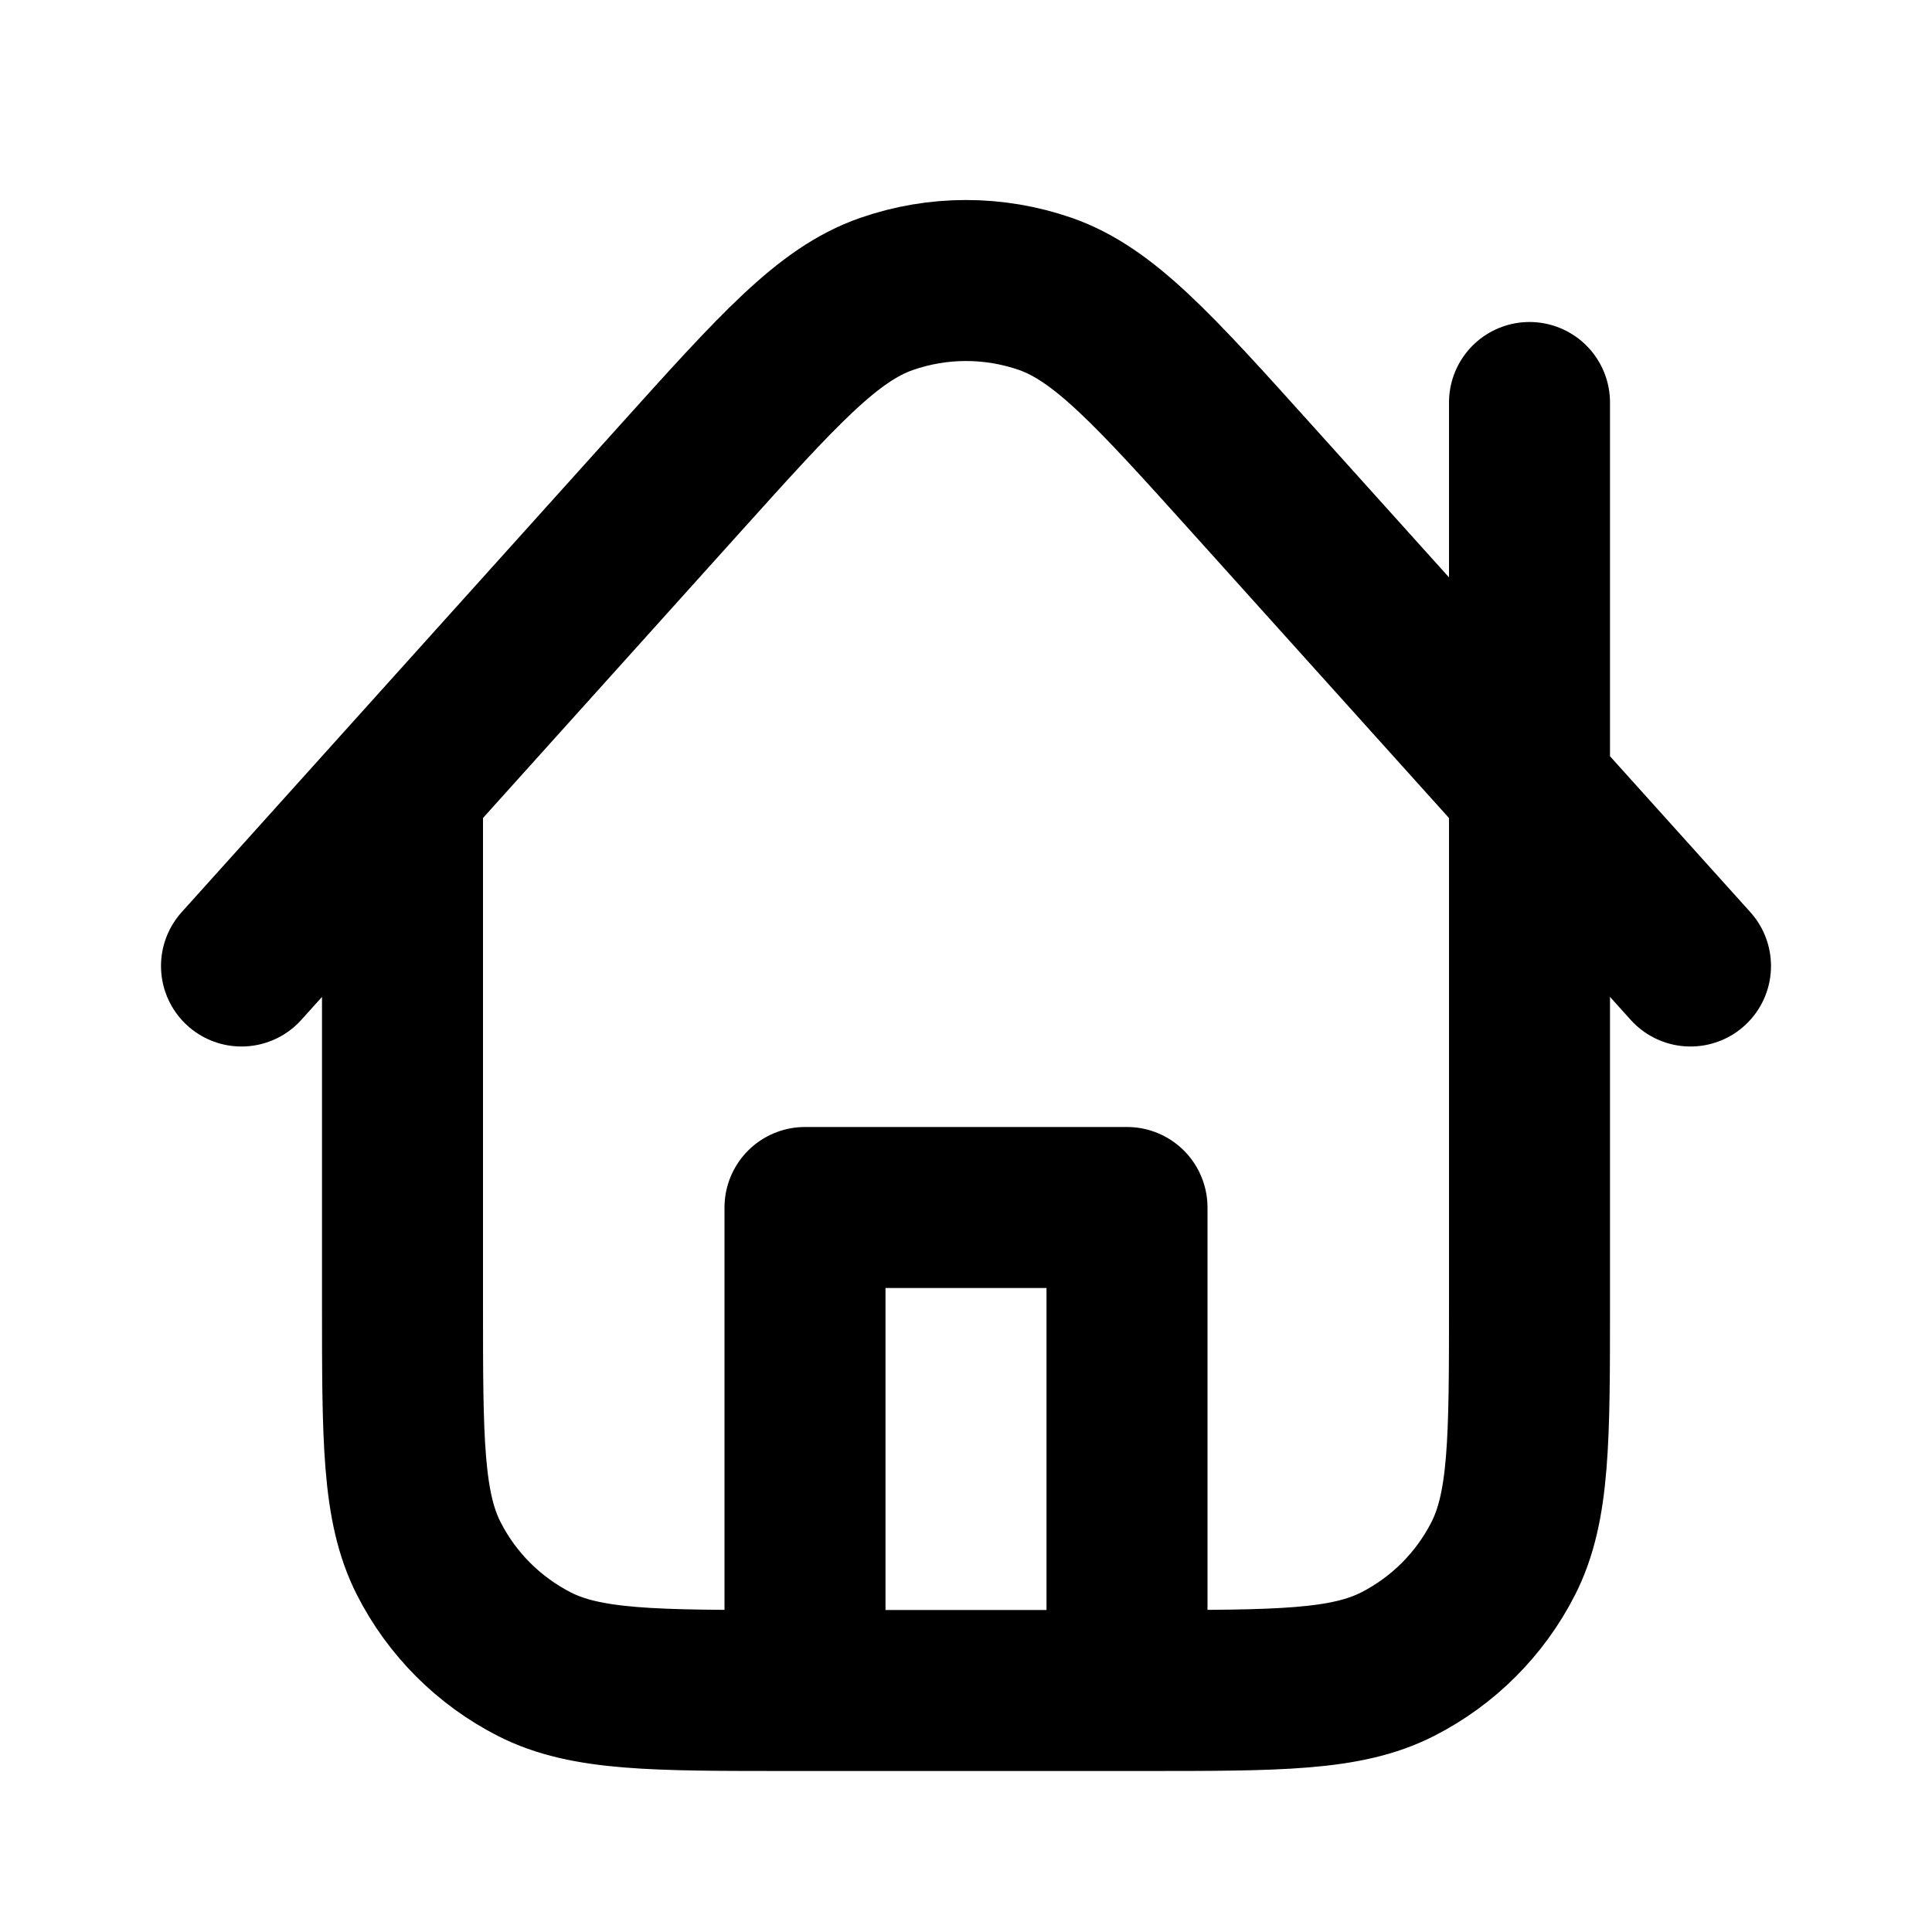
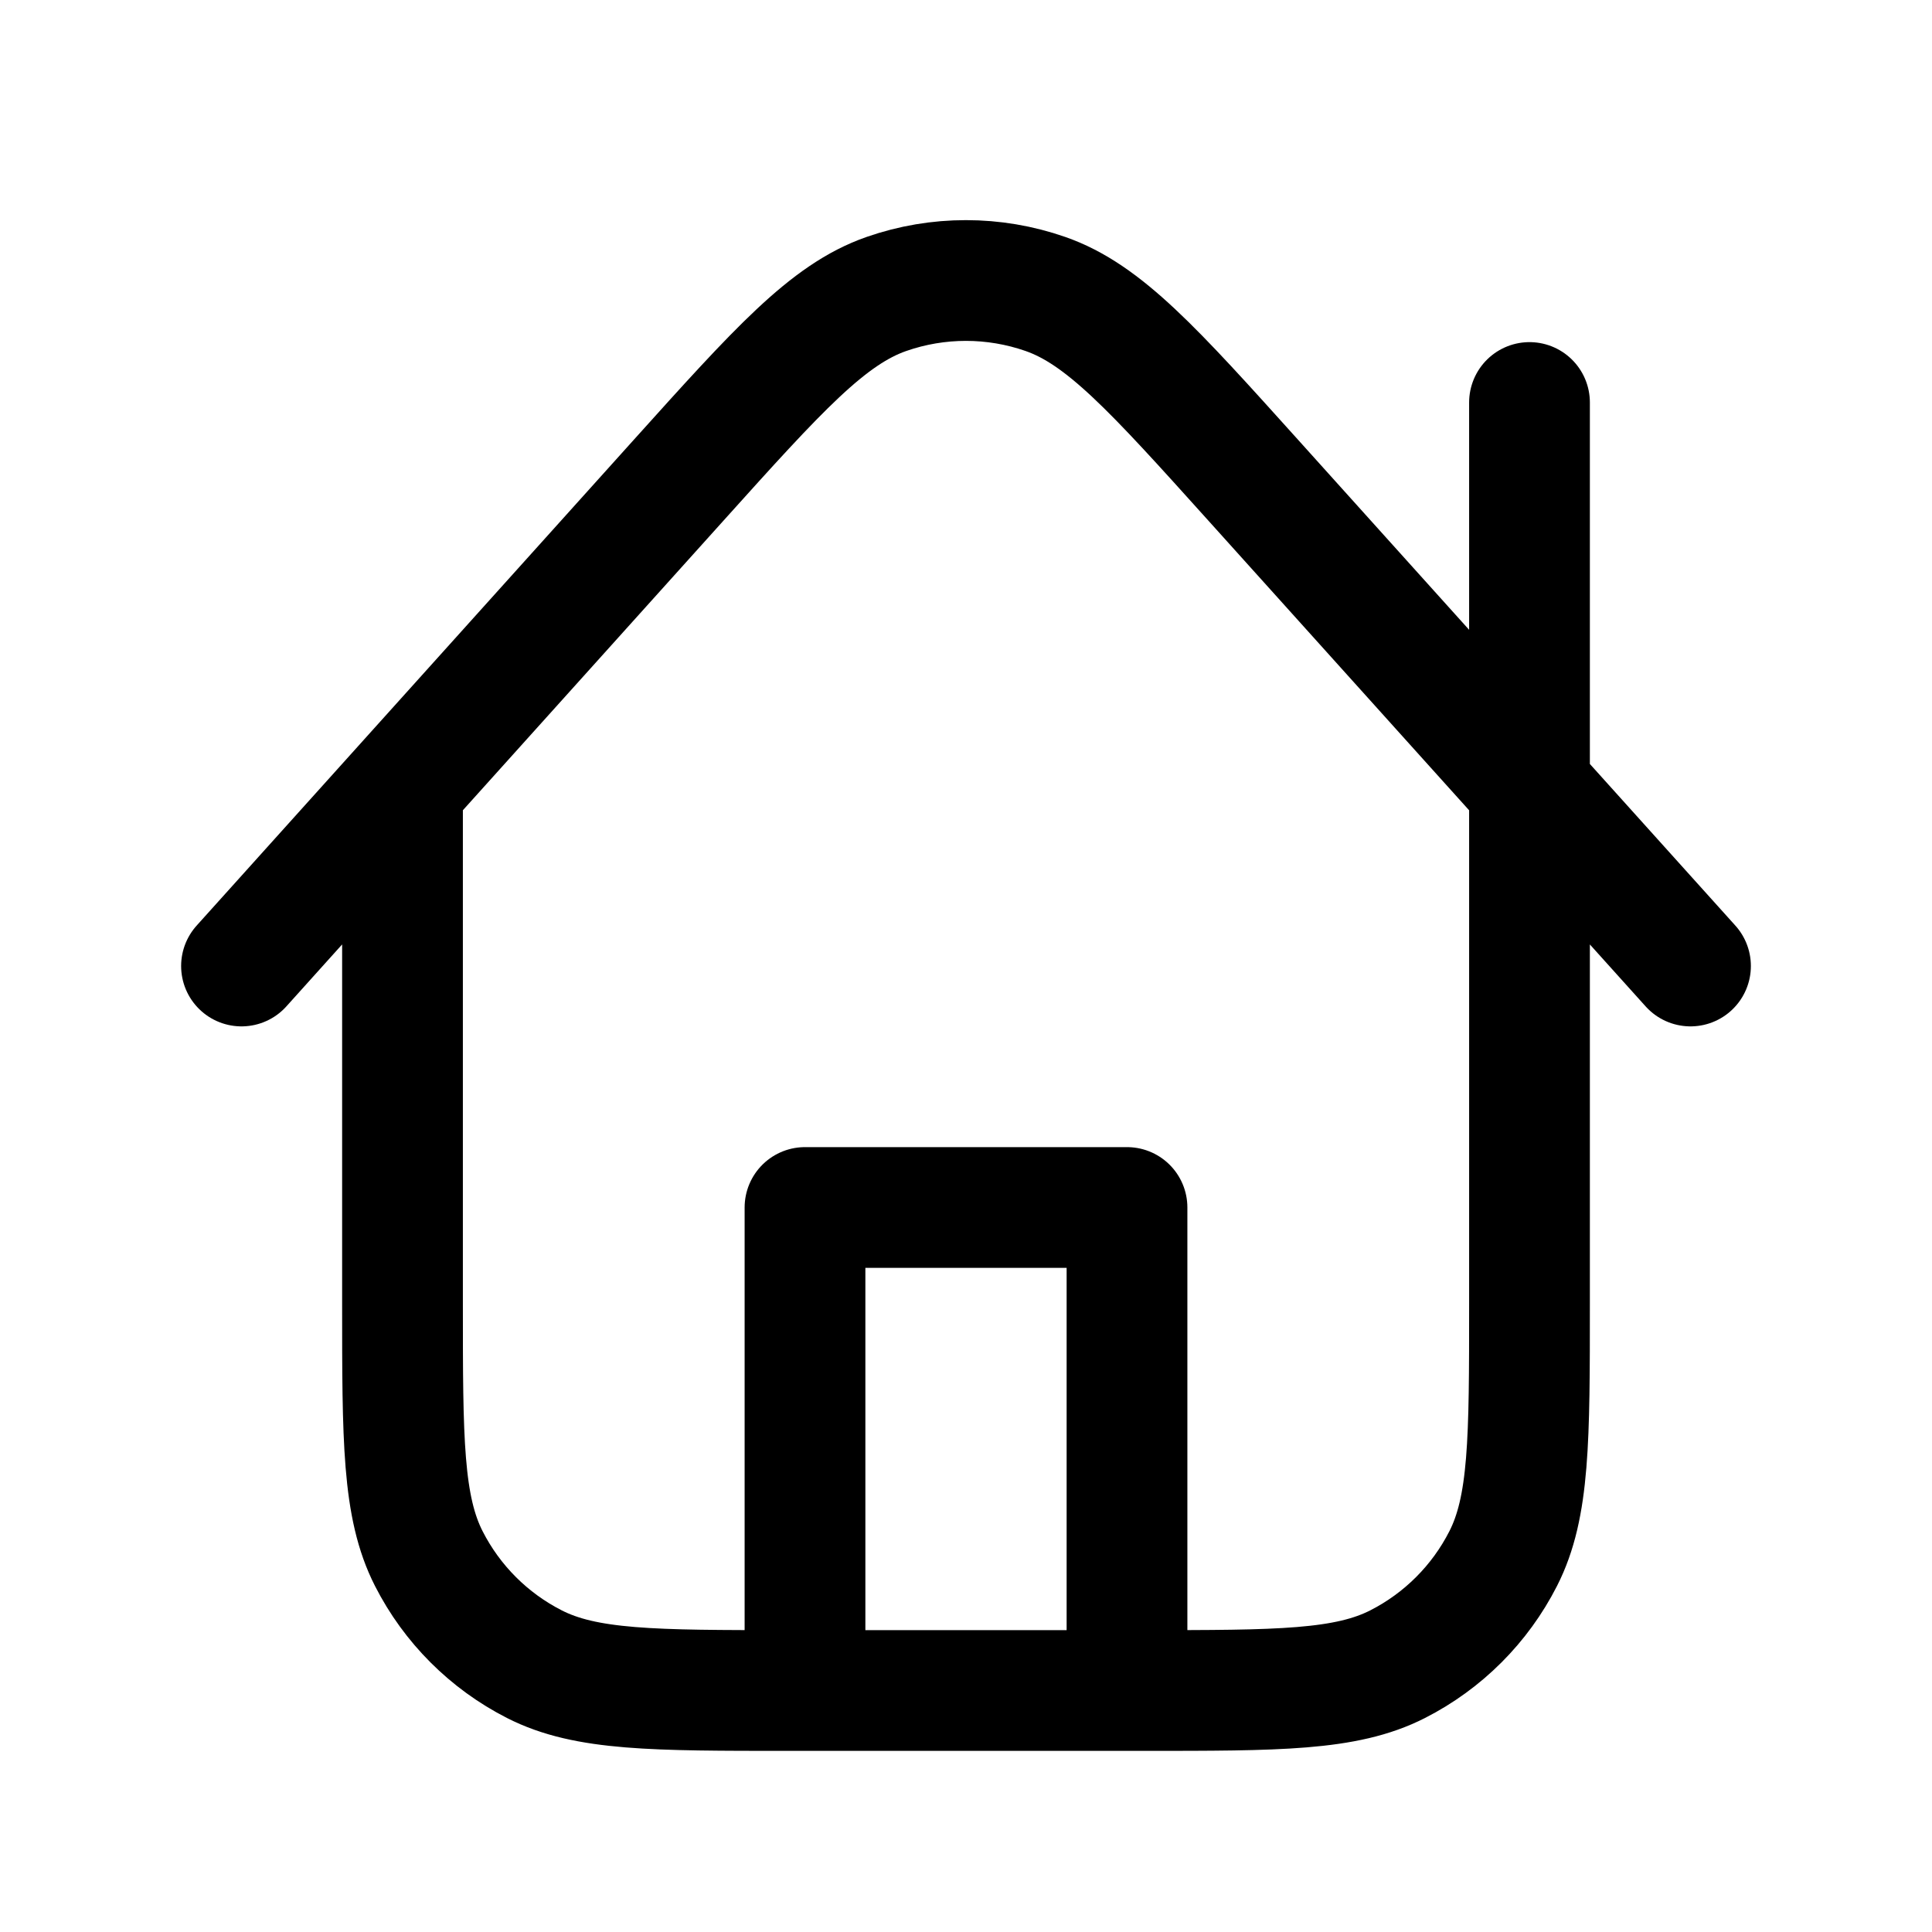
- <svg xmlns="http://www.w3.org/2000/svg" width="800px" height="800px" viewBox="0 0 24 24" fill="none">
-   <path d="M5 9.777V16.2C5 17.88 5 18.72 5.327 19.362C5.615 19.927 6.074 20.385 6.638 20.673C7.28 21 8.12 21 9.8 21H14.2C15.88 21 16.72 21 17.362 20.673C17.927 20.385 18.385 19.927 18.673 19.362C19 18.72 19 17.88 19 16.2V5M21 12L15.567 5.964C14.331 4.591 13.713 3.905 12.986 3.651C12.347 3.429 11.651 3.429 11.012 3.652C10.284 3.905 9.667 4.592 8.431 5.965L3 12M14 21V15H10V21" stroke="#000000" stroke-width="2" stroke-linecap="round" stroke-linejoin="round" />
+ <svg xmlns="http://www.w3.org/2000/svg" width="800" height="800" viewBox="0 0 800 800" fill="none">
+   <path d="M166.667 325.915V540C166.667 596.007 166.667 624.01 177.566 645.4C187.153 664.217 202.451 679.513 221.268 689.1C242.659 700 270.661 700 326.667 700H473.333C529.34 700 557.34 700 578.733 689.1C597.55 679.513 612.847 664.217 622.433 645.4C633.333 624.01 633.333 596.007 633.333 540V166.667M700 400L518.893 198.8C477.703 153.041 457.11 130.161 432.853 121.715C411.553 114.296 388.367 114.298 367.063 121.72C342.81 130.17 322.22 153.052 281.038 198.817L100 400M466.667 700V500H333.333V700" stroke="black" stroke-width="50" stroke-linecap="round" stroke-linejoin="round" />
</svg>
